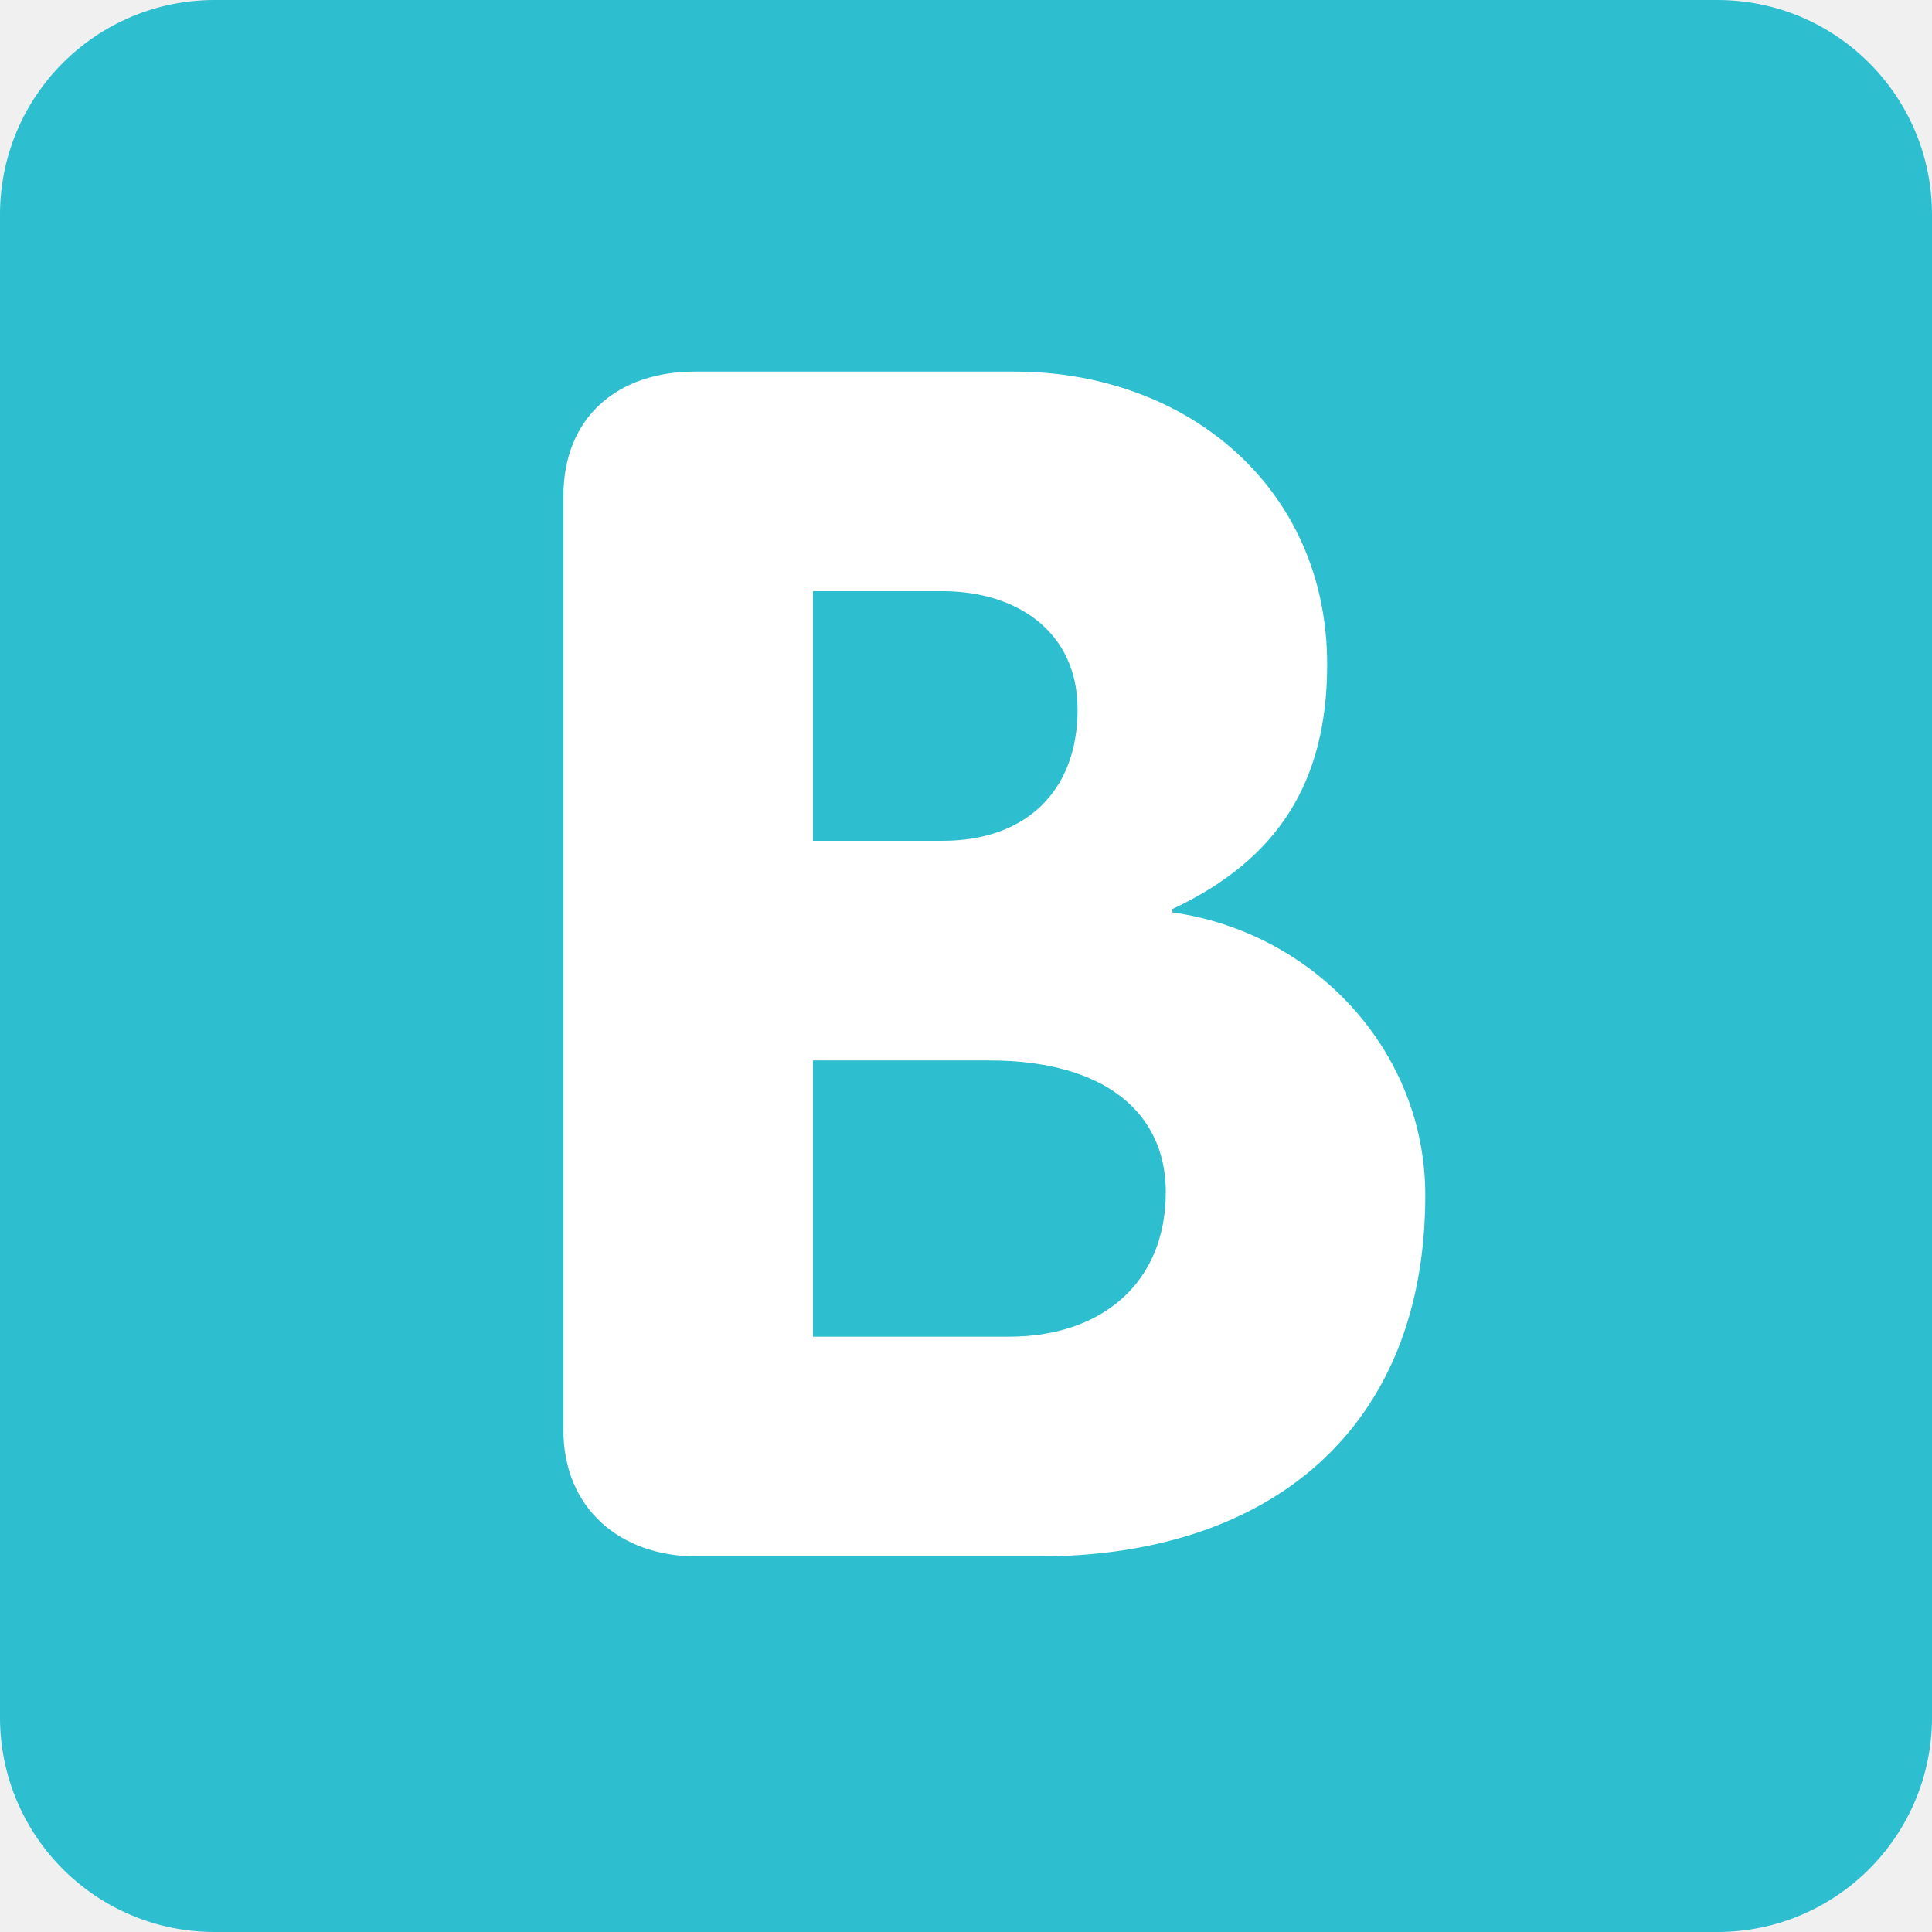
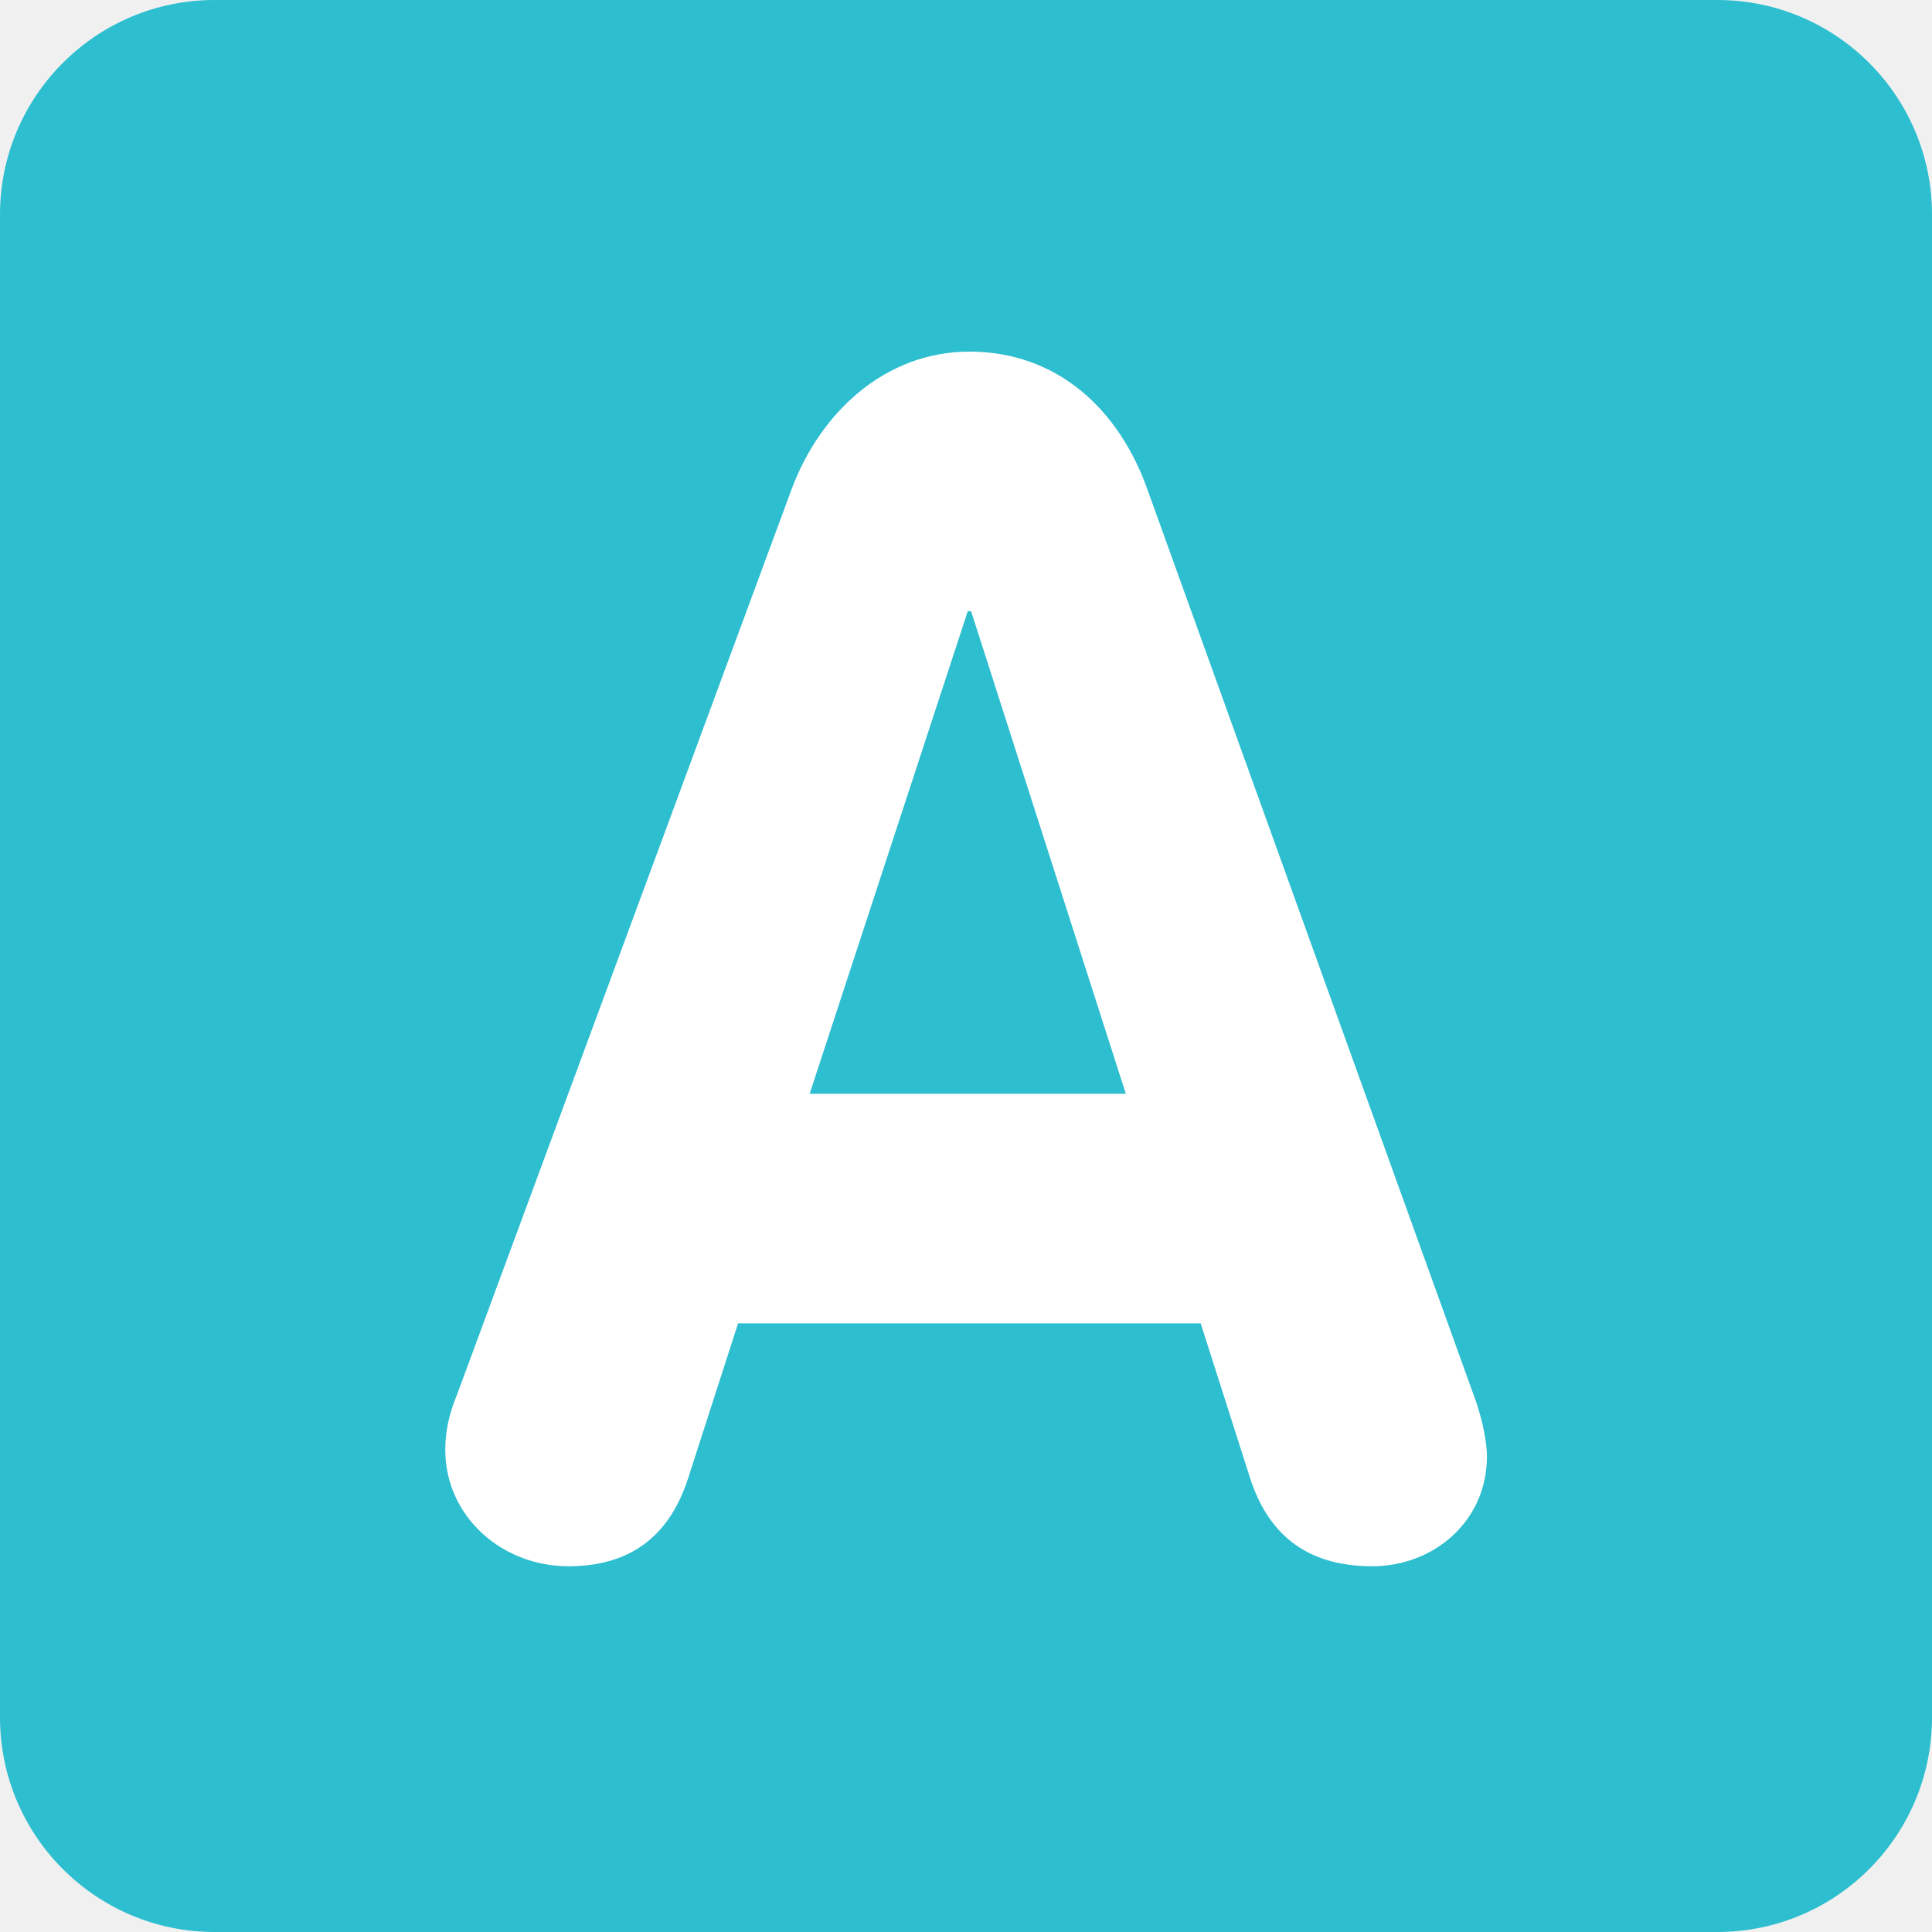
<svg xmlns="http://www.w3.org/2000/svg" viewBox="0 0 36 36">
  <path fill="#2dbecf" d="M36 32c0 2.209-1.791 4-4 4H4c-2.209 0-4-1.791-4-4V4c0-2.209 1.791-4 4-4h28c2.209 0 4 1.791 4 4v28z" />
-   <path fill="#FFF" d="M10.498 9.249c0-1.488 1.023-2.325 2.449-2.325H18.9c3.224 0 5.83 2.17 5.83 5.457 0 2.17-.9 3.628-2.885 4.558v.062c2.637.372 4.713 2.573 4.713 5.271 0 4.372-2.914 6.729-7.193 6.729h-6.386c-1.427 0-2.481-.899-2.481-2.356V9.249zm4.651 6.418h2.419c1.519 0 2.511-.899 2.511-2.45 0-1.457-1.147-2.201-2.511-2.201h-2.419v4.651zm0 9.24h3.659c1.674 0 2.915-.961 2.915-2.697 0-1.458-1.117-2.45-3.287-2.45h-3.287v5.147z" />
+   <path fill="#FFF" d="M14.747 9.125c.527-1.426 1.736-2.573 3.317-2.573 1.643 0 2.792 1.085 3.318 2.573l6.077 16.867c.186.496.248.931.248 1.147 0 1.209-.992 2.046-2.139 2.046-1.303 0-1.954-.682-2.264-1.611l-.931-2.915h-8.62l-.93 2.884c-.31.961-.961 1.642-2.232 1.642-1.24 0-2.294-.93-2.294-2.17 0-.496.155-.868.217-1.023l6.233-16.867zm.34 11.256h5.891l-2.883-8.992h-.062l-2.946 8.992z" />
</svg>
